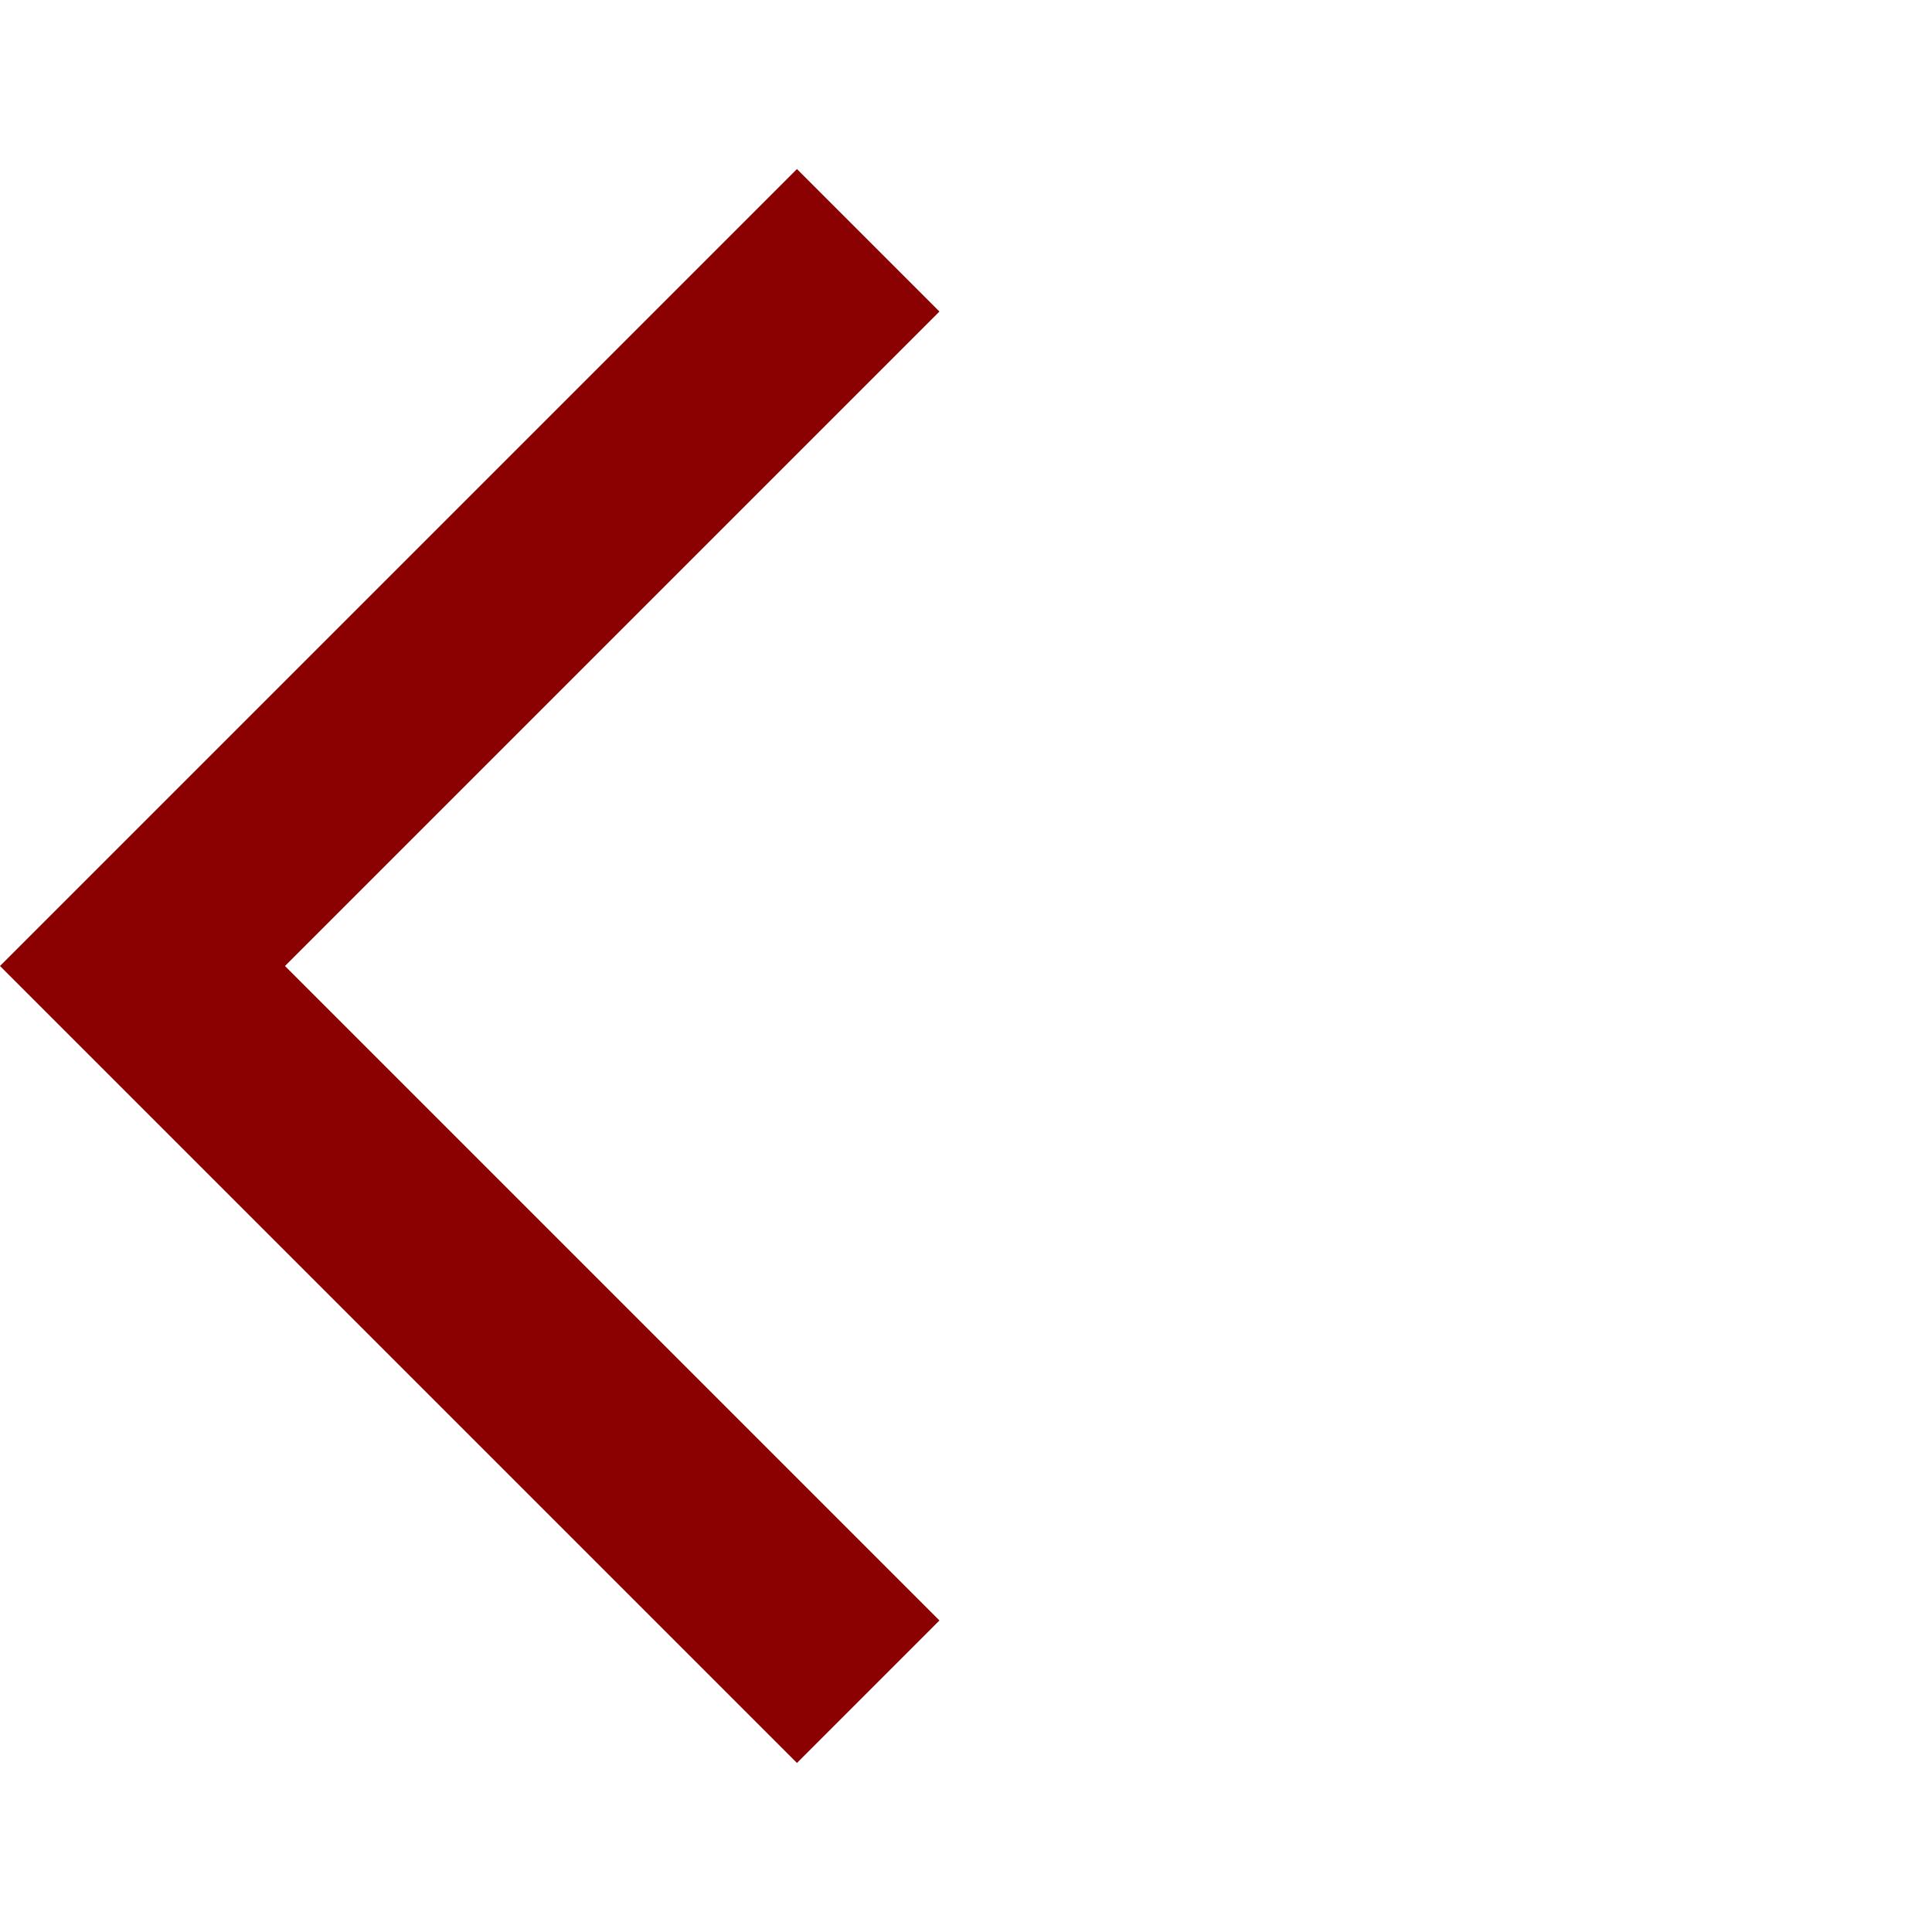
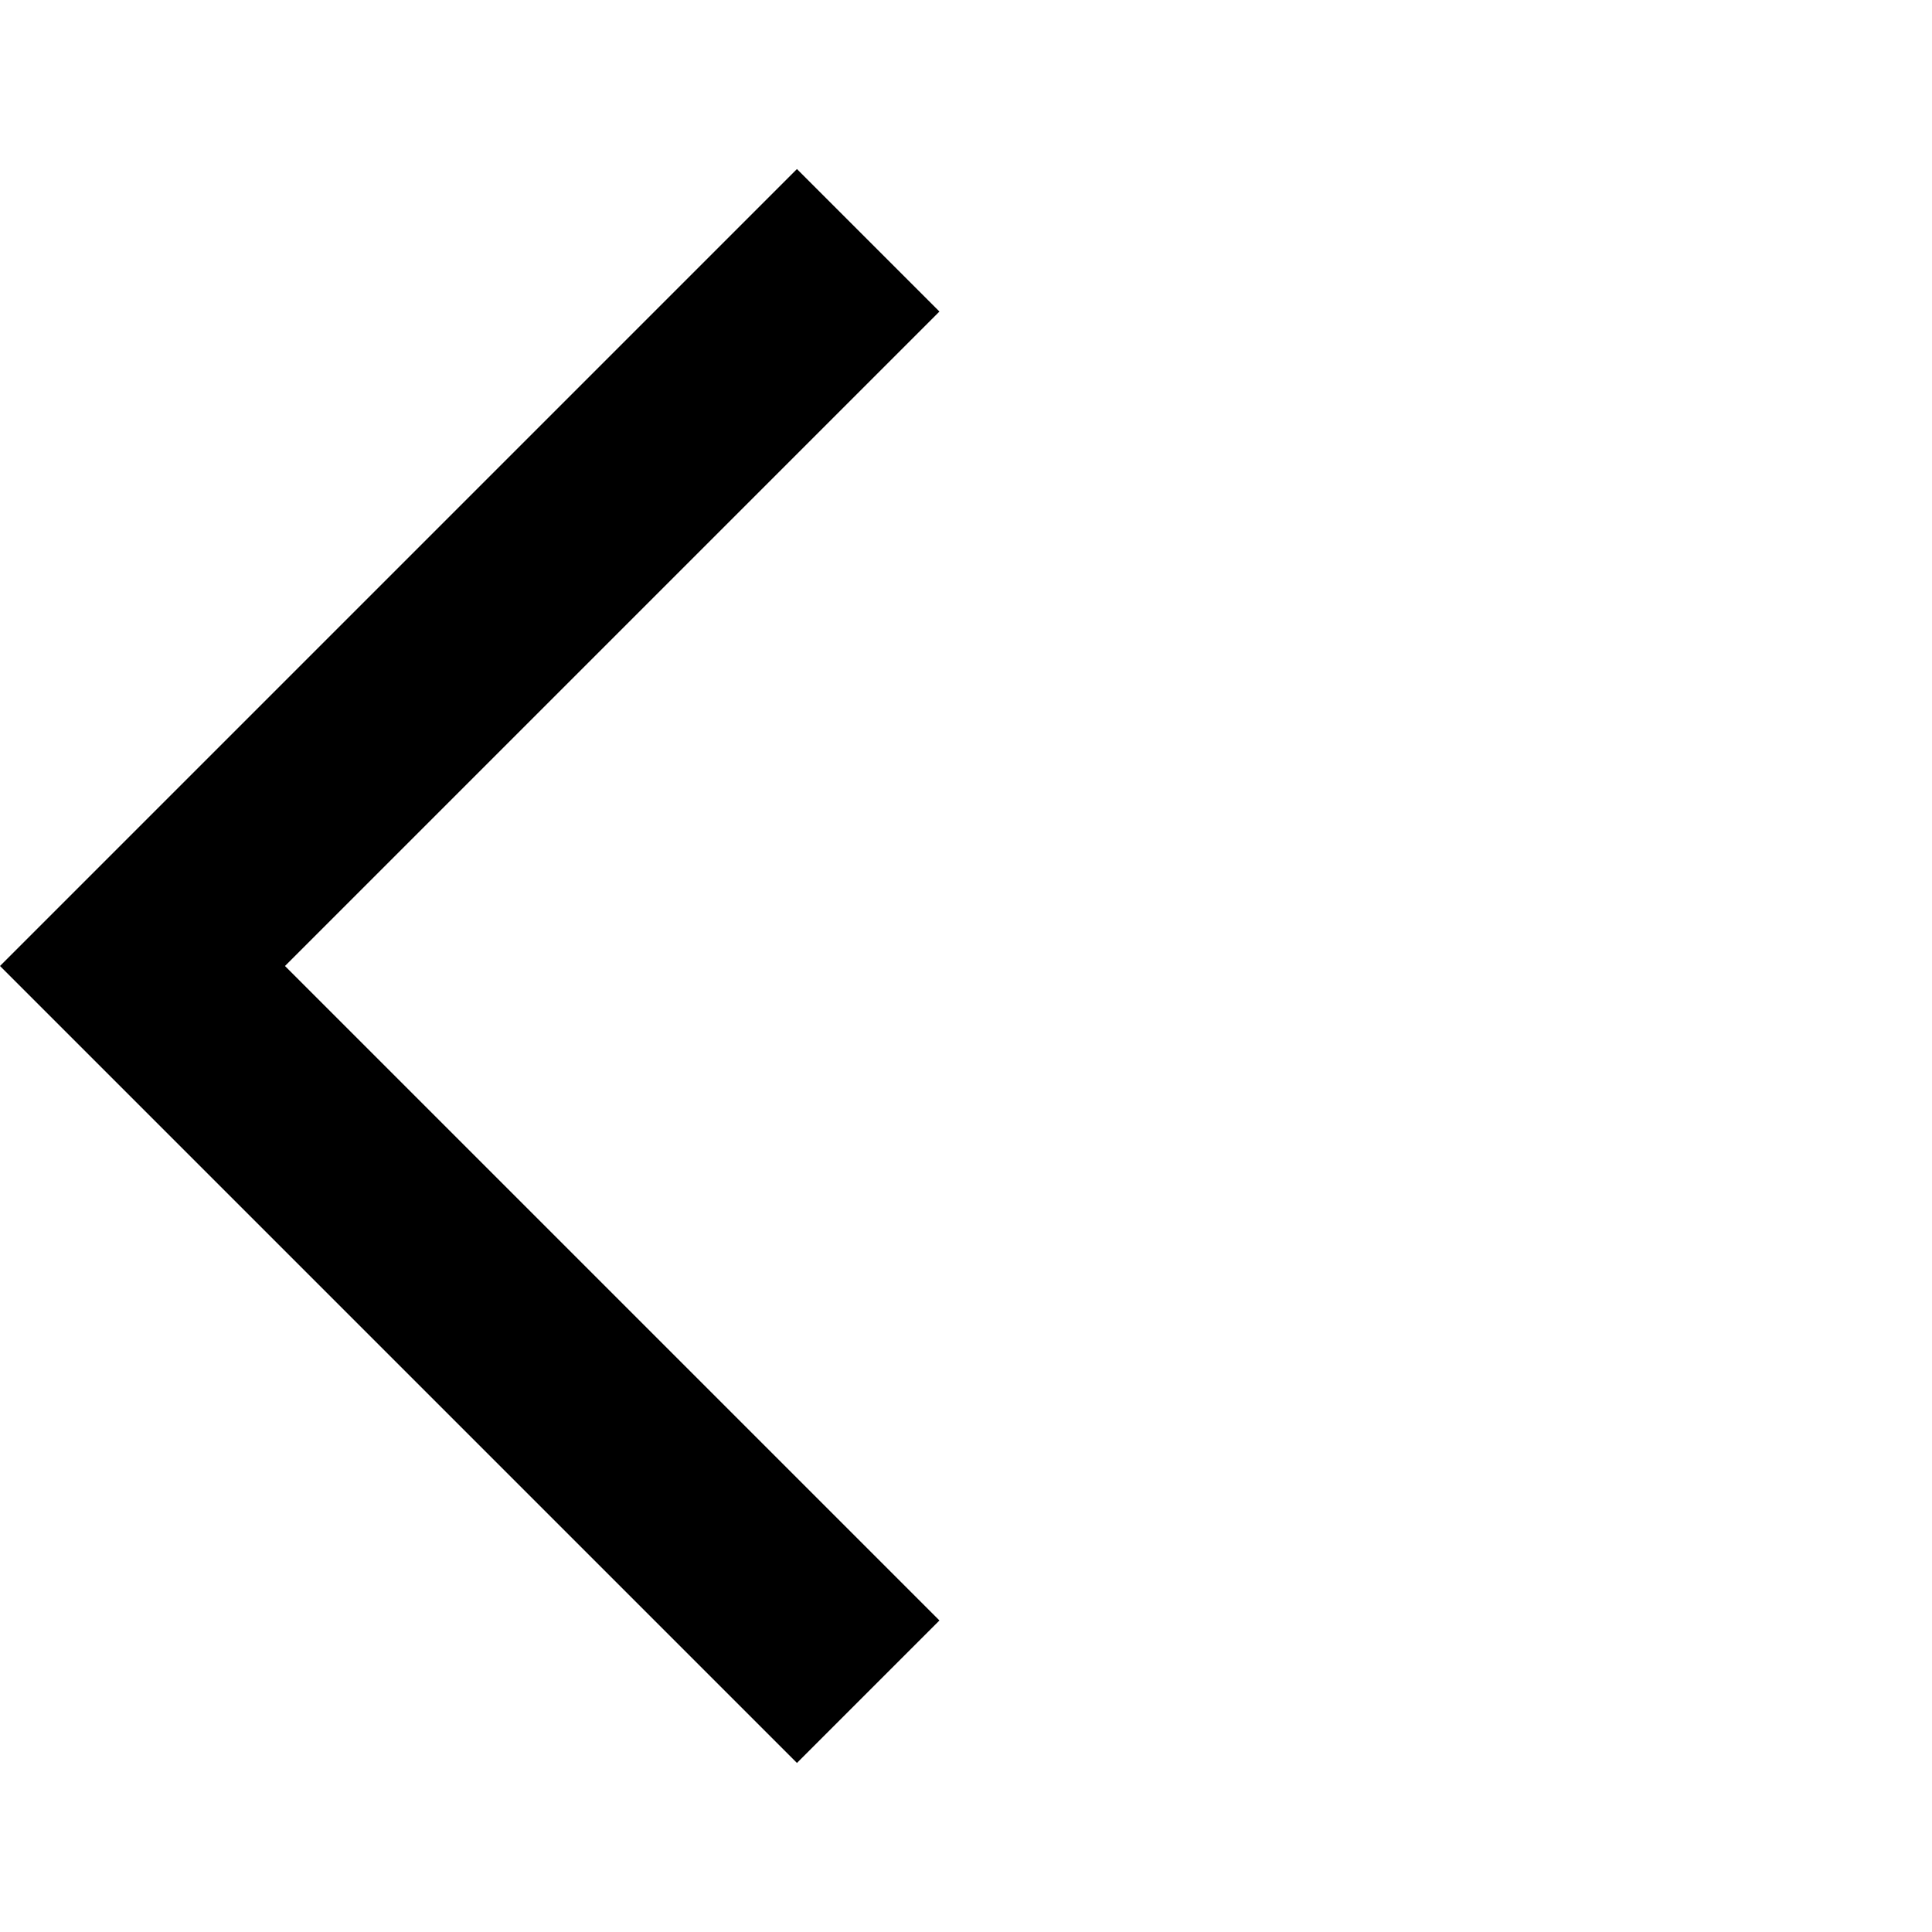
- <svg xmlns="http://www.w3.org/2000/svg" height="24px" viewBox="0 0 24 24" width="24px" fill="#8B0000">
+ <svg xmlns="http://www.w3.org/2000/svg" height="24px" viewBox="0 0 24 24" width="24px" fill="#000000">
  <path d="M0 0h24v24H0z" fill="none" />
  <path d="M11.67 3.87L9.9 2.1 0 12l9.9 9.9 1.77-1.77L3.54 12z" />
</svg>
